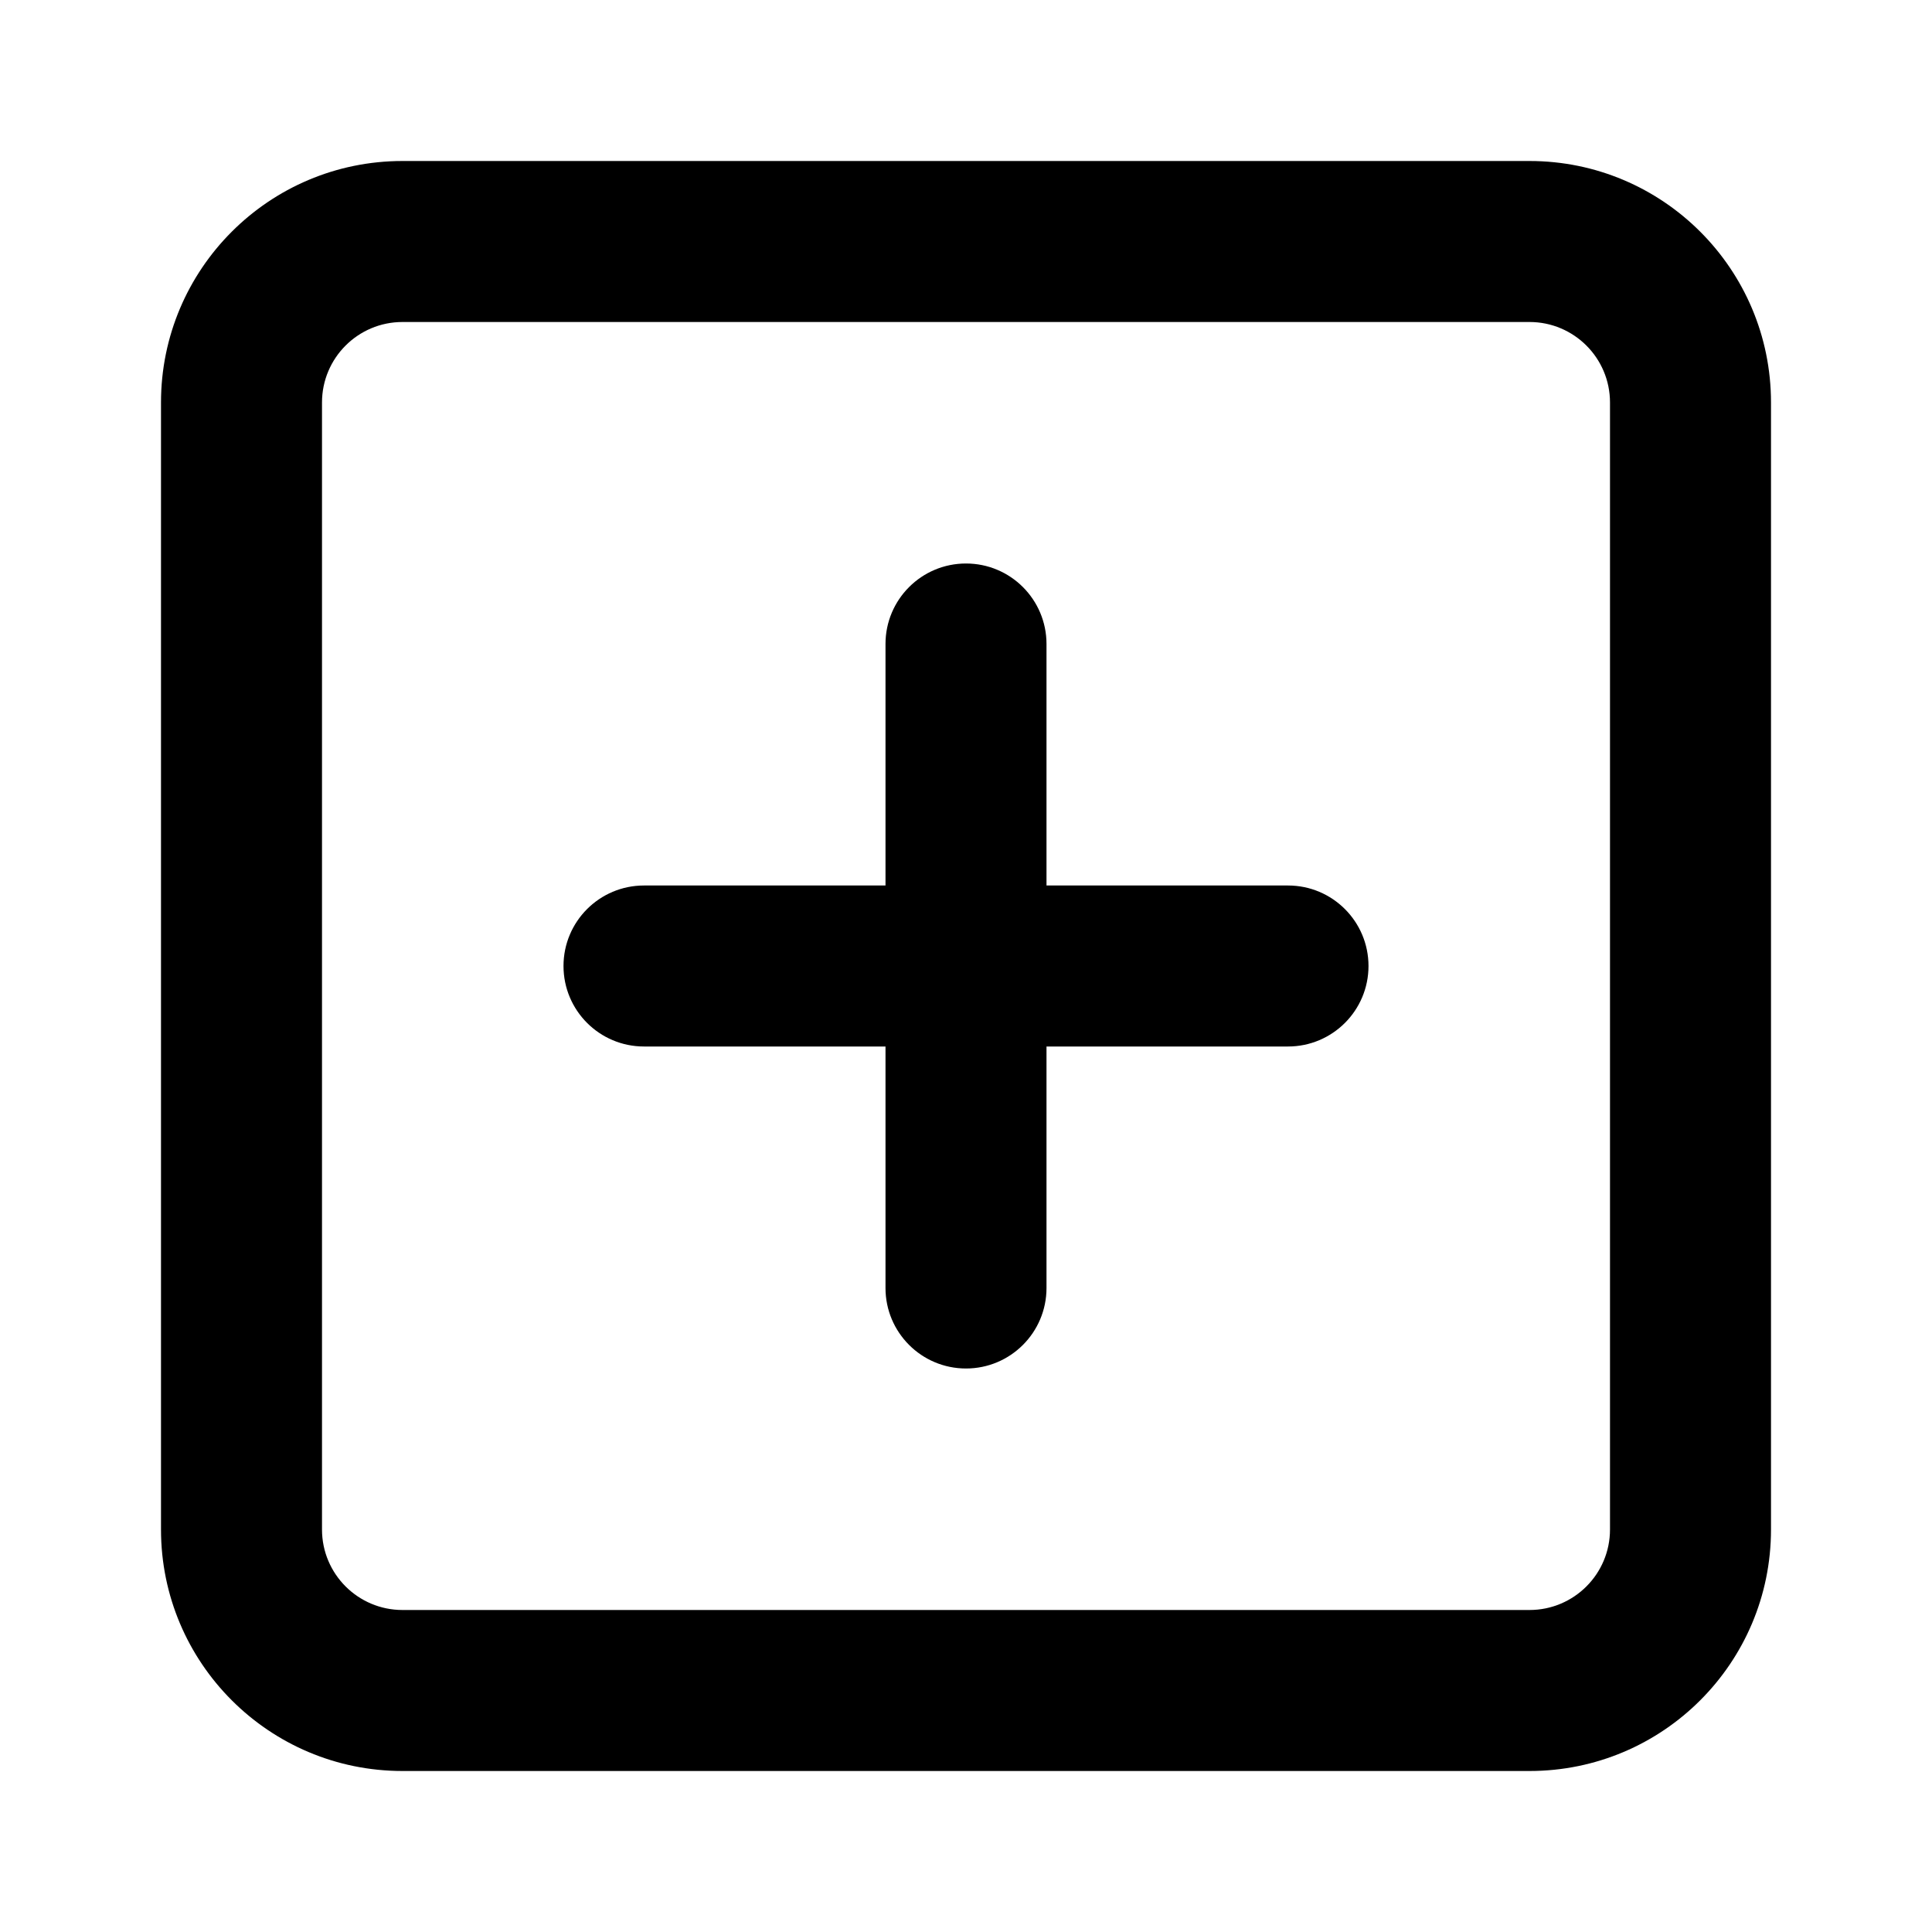
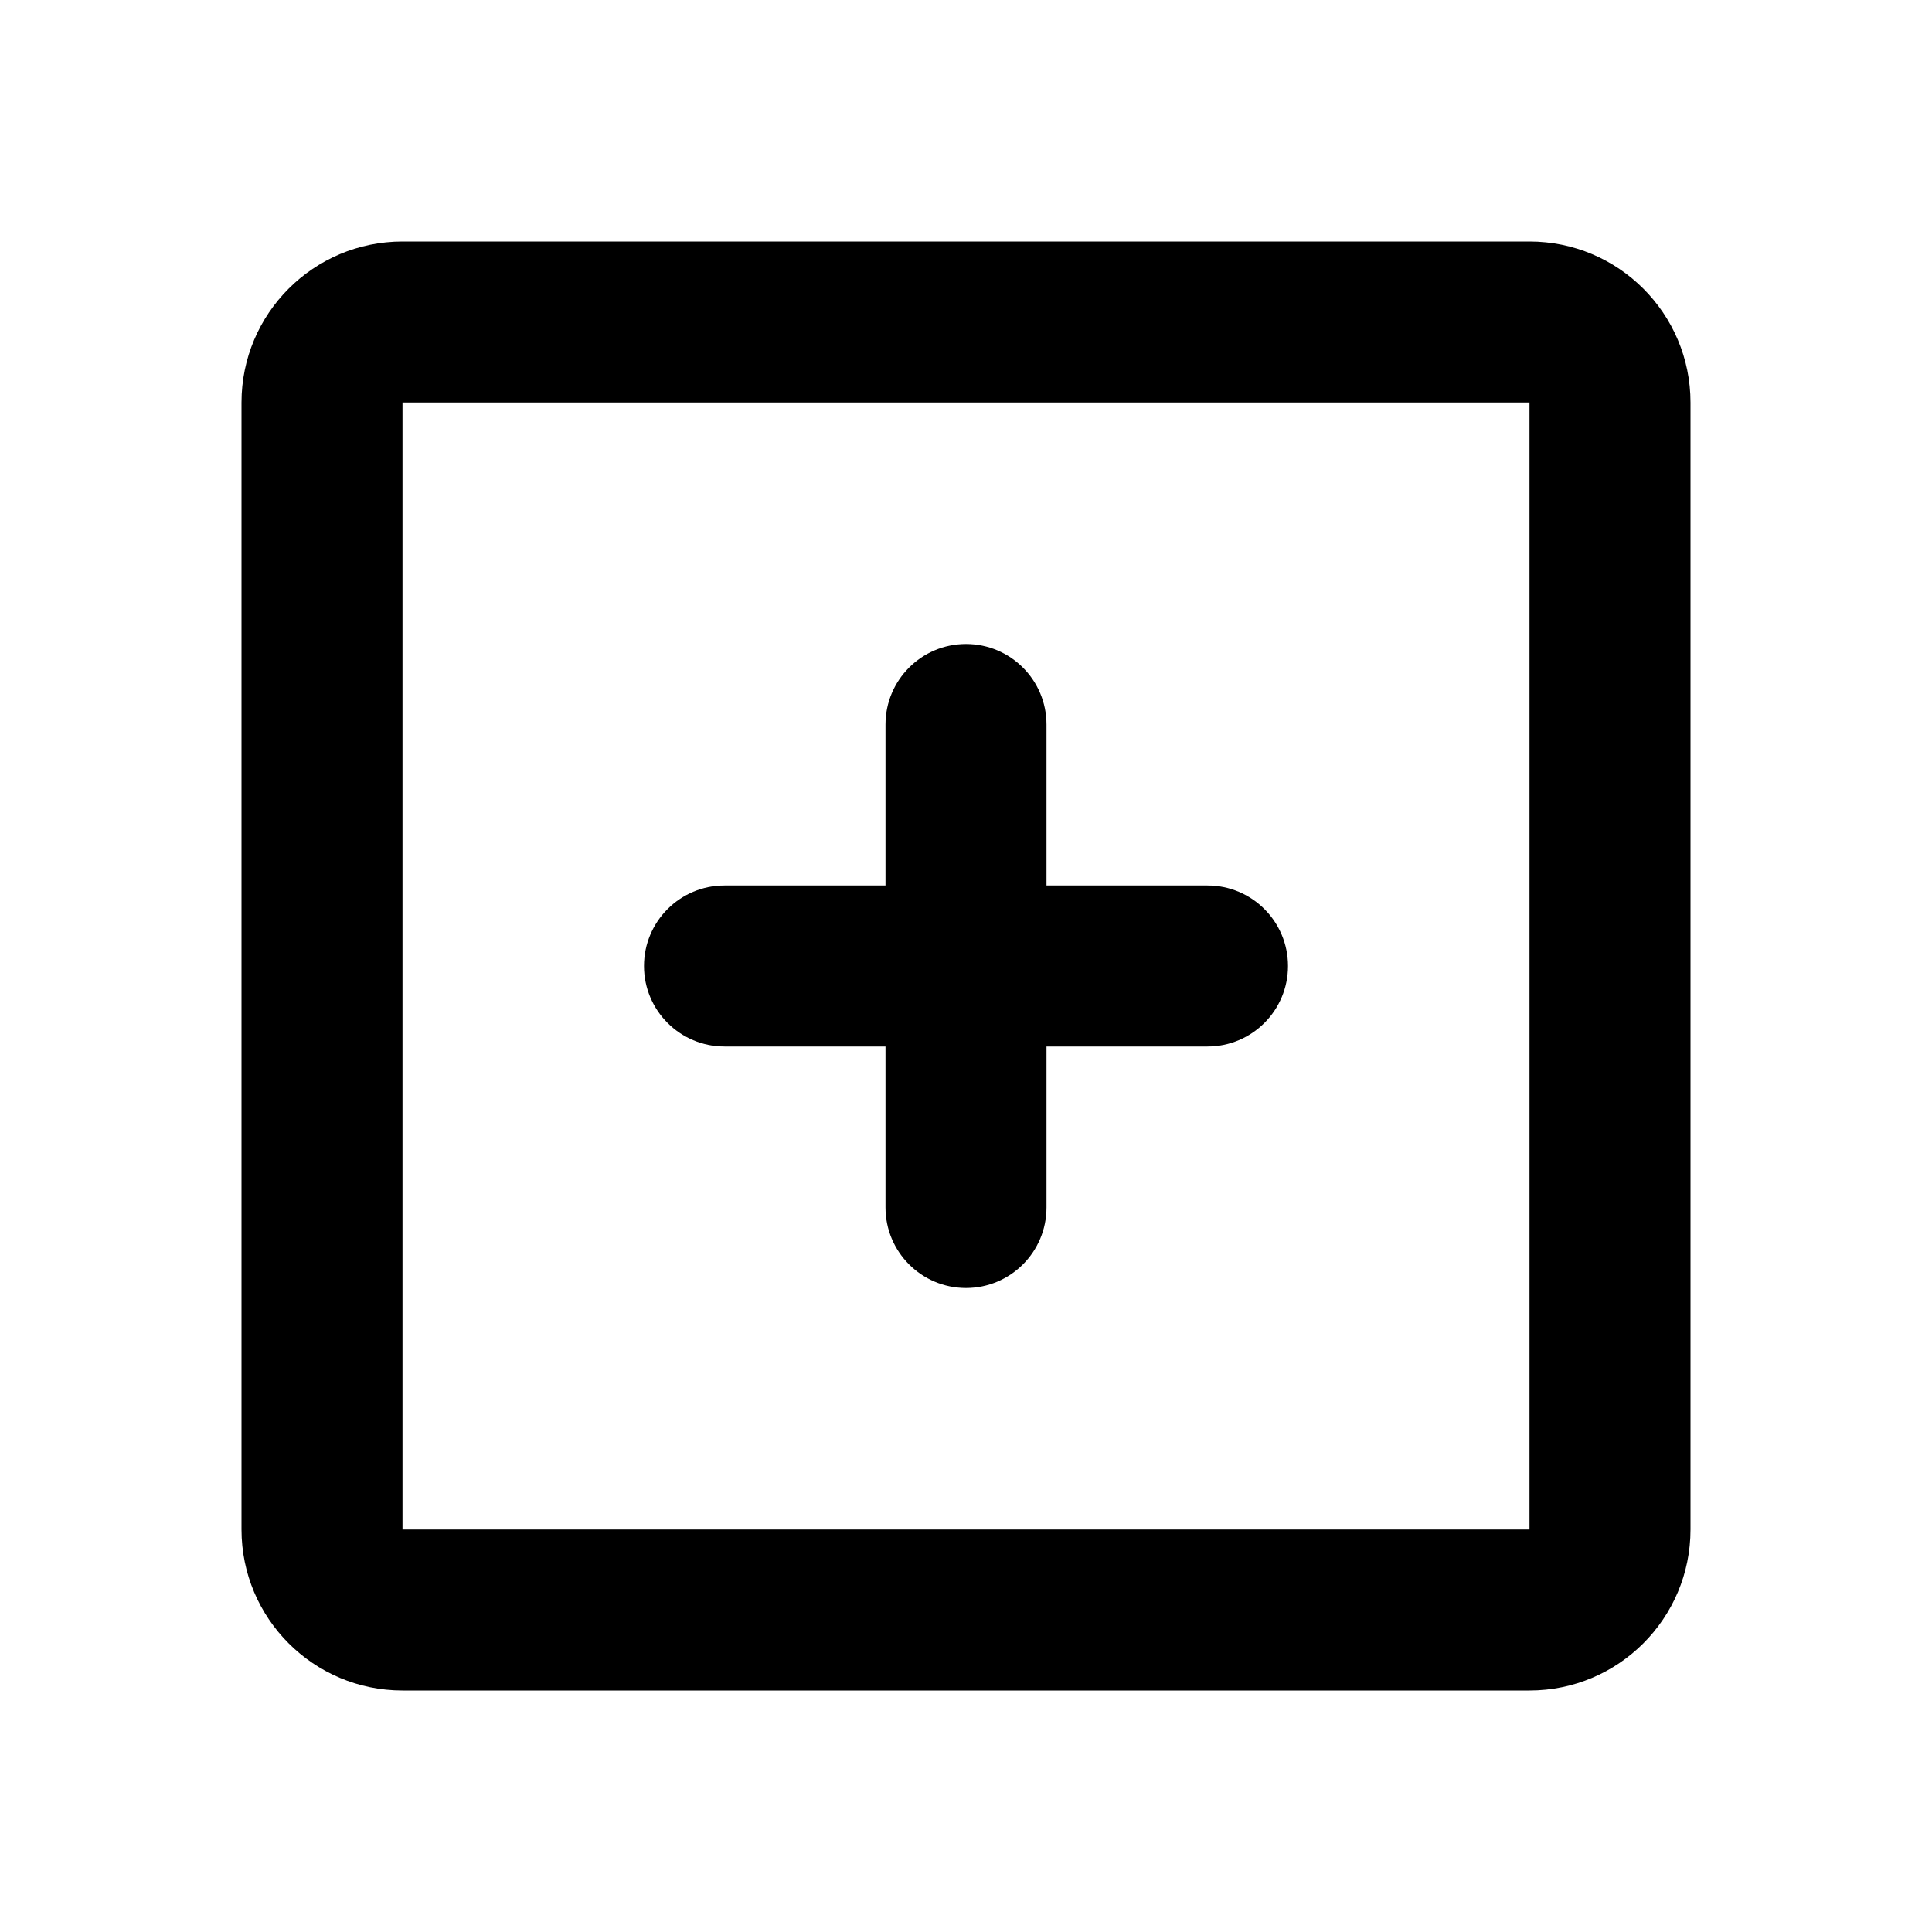
<svg xmlns="http://www.w3.org/2000/svg" width="24" height="24" viewBox="0 0 24 24" fill="currentColor">
-   <path fill-rule="evenodd" clip-rule="evenodd" d="M5 4a1 1 0 0 0-1 1v14a1 1 0 0 0 1 1h14a1 1 0 0 0 1-1V5a1 1 0 0 0-1-1H5zM2 5a3 3 0 0 1 3-3h14a3 3 0 0 1 3 3v14a3 3 0 0 1-3 3H5a3 3 0 0 1-3-3V5z" />
-   <path fill-rule="evenodd" clip-rule="evenodd" d="M7 12a1 1 0 0 1 1-1h8a1 1 0 1 1 0 2H8a1 1 0 0 1-1-1z" />
-   <path fill-rule="evenodd" clip-rule="evenodd" d="M12 17a1 1 0 0 1-1-1V8a1 1 0 1 1 2 0v8a1 1 0 0 1-1 1z" />
+   <path fill-rule="evenodd" clip-rule="evenodd" d="M3 5a2 2 0 0 1 2-2h14a2 2 0 0 1 2 2v14a2 2 0 0 1-2 2H5a2 2 0 0 1-2-2V5zm16 0H5v14h14V5z" />
+   <path fill-rule="evenodd" clip-rule="evenodd" d="M8 12a1 1 0 0 1 1-1h6a1 1 0 1 1 0 2H9a1 1 0 0 1-1-1z" />
+   <path fill-rule="evenodd" clip-rule="evenodd" d="M12 16a1 1 0 0 1-1-1V9a1 1 0 1 1 2 0v6a1 1 0 0 1-1 1z" />
</svg>
